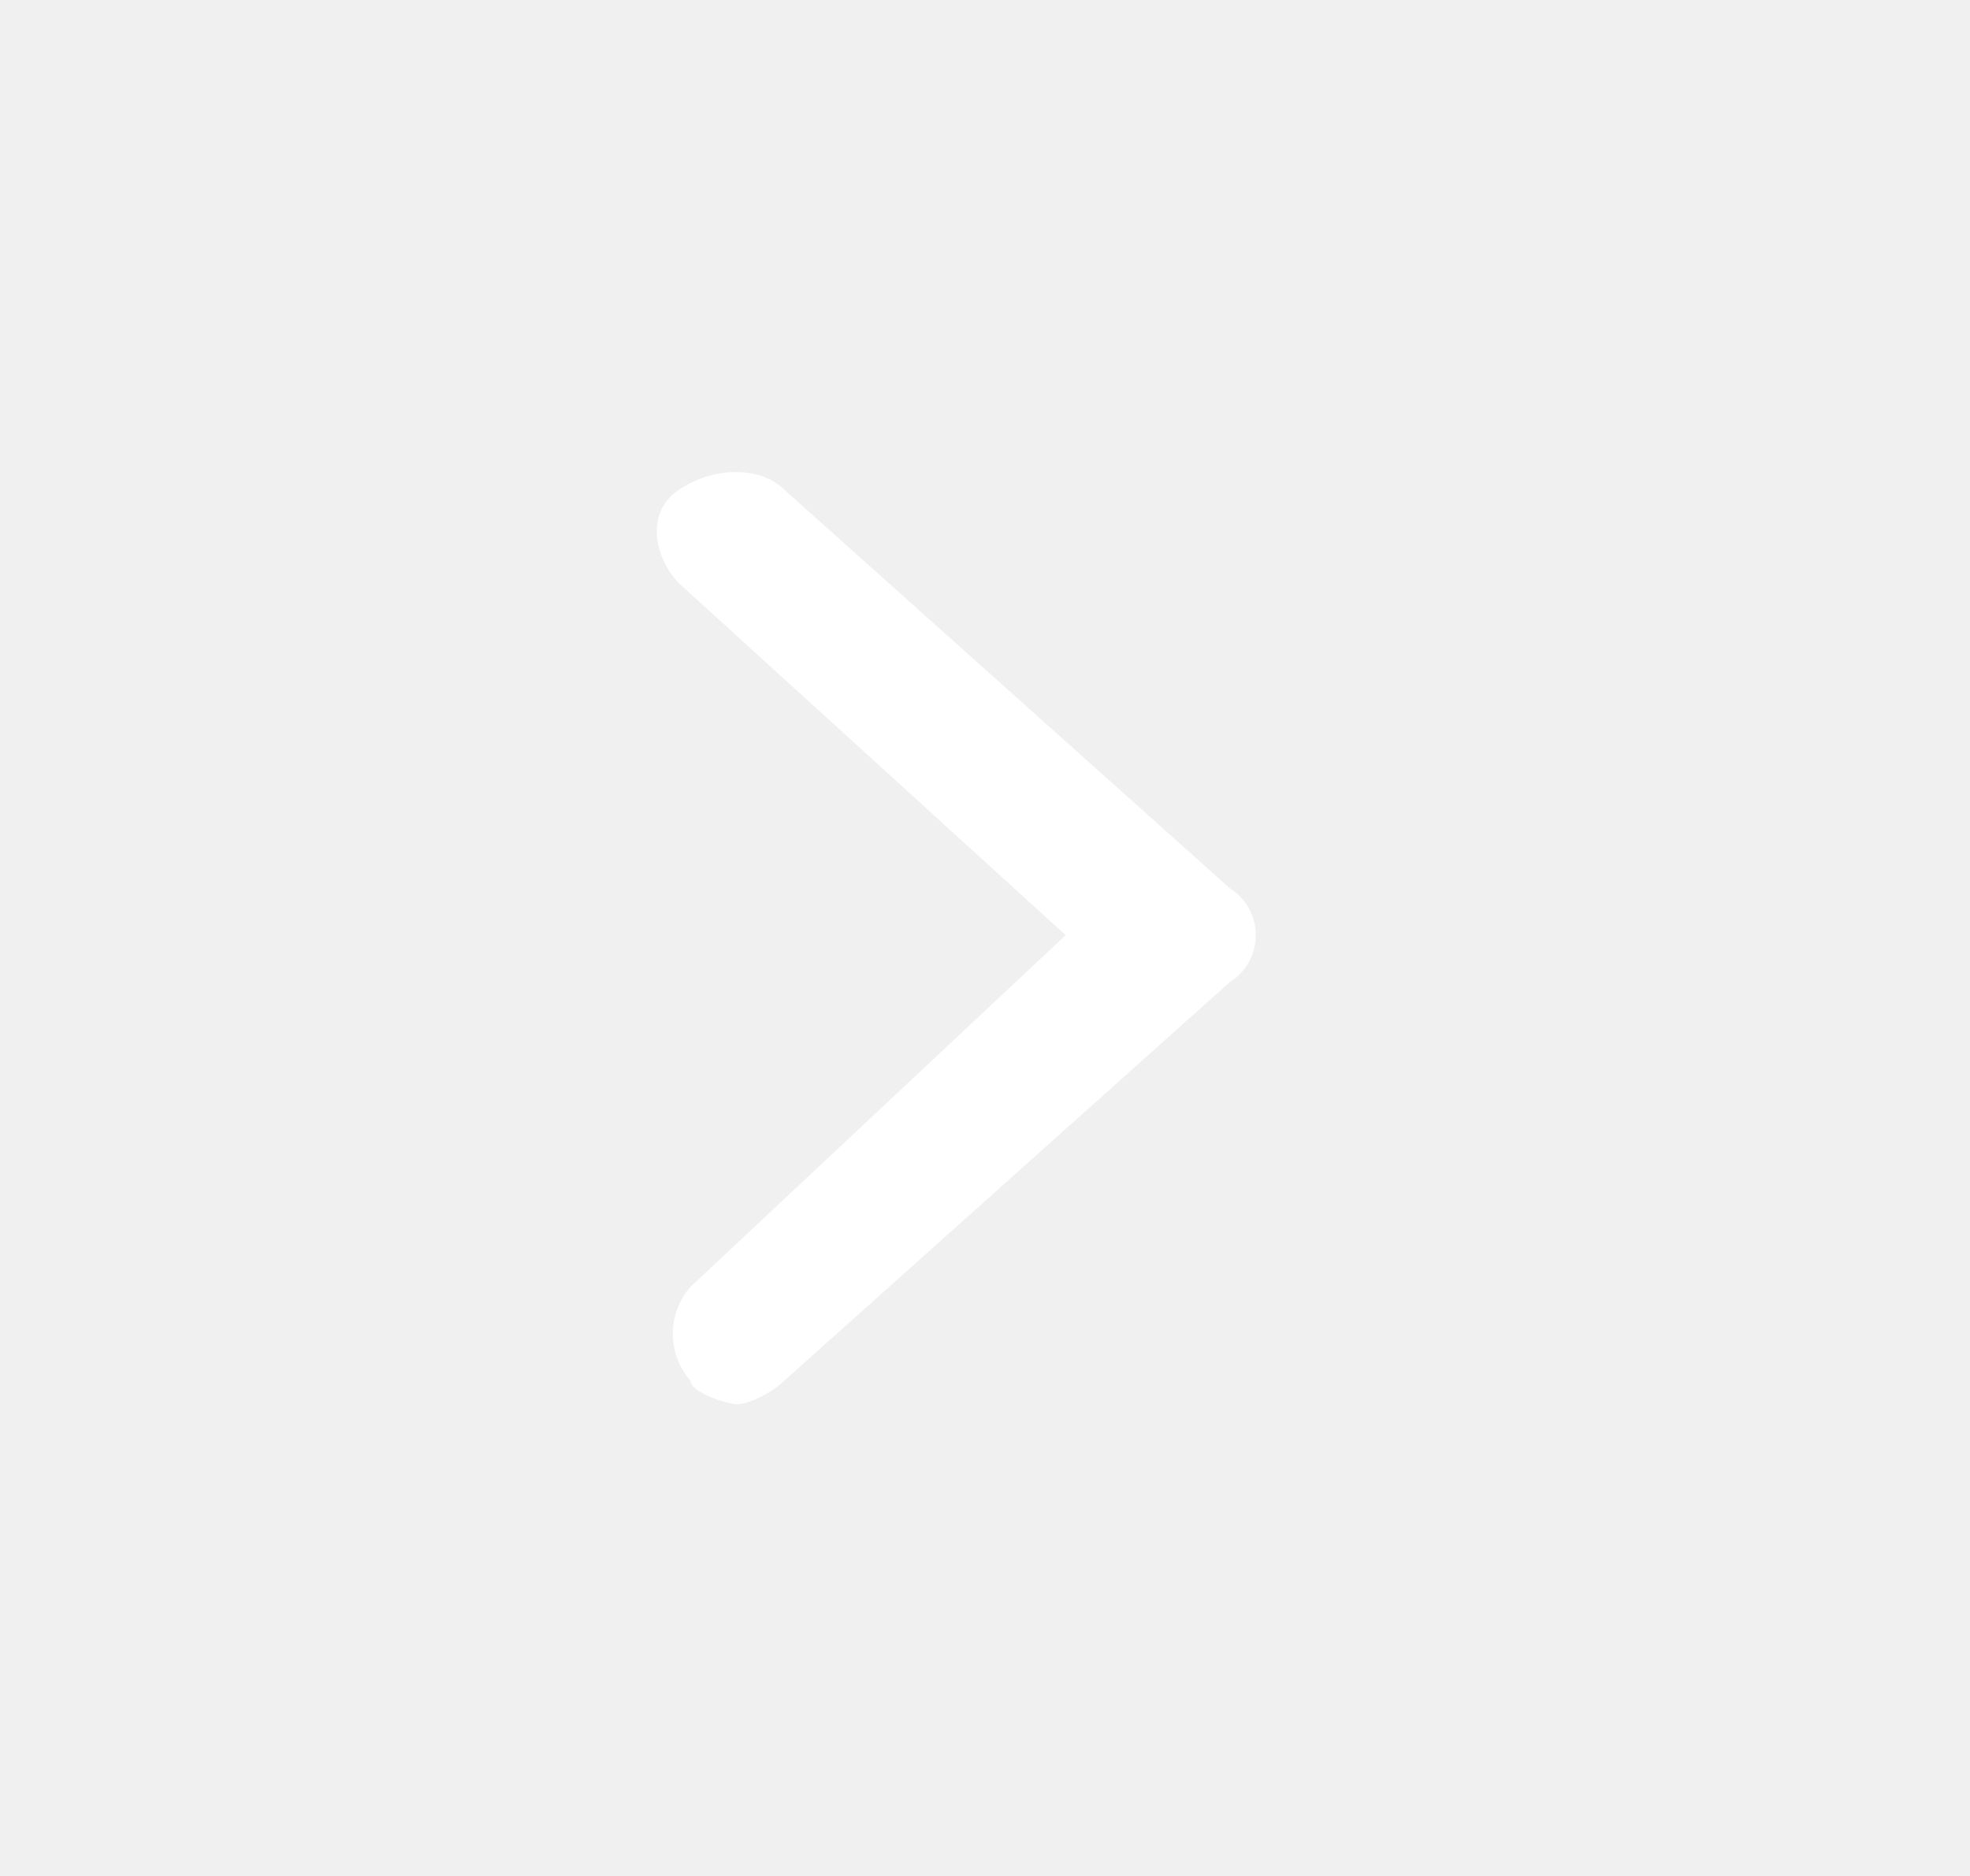
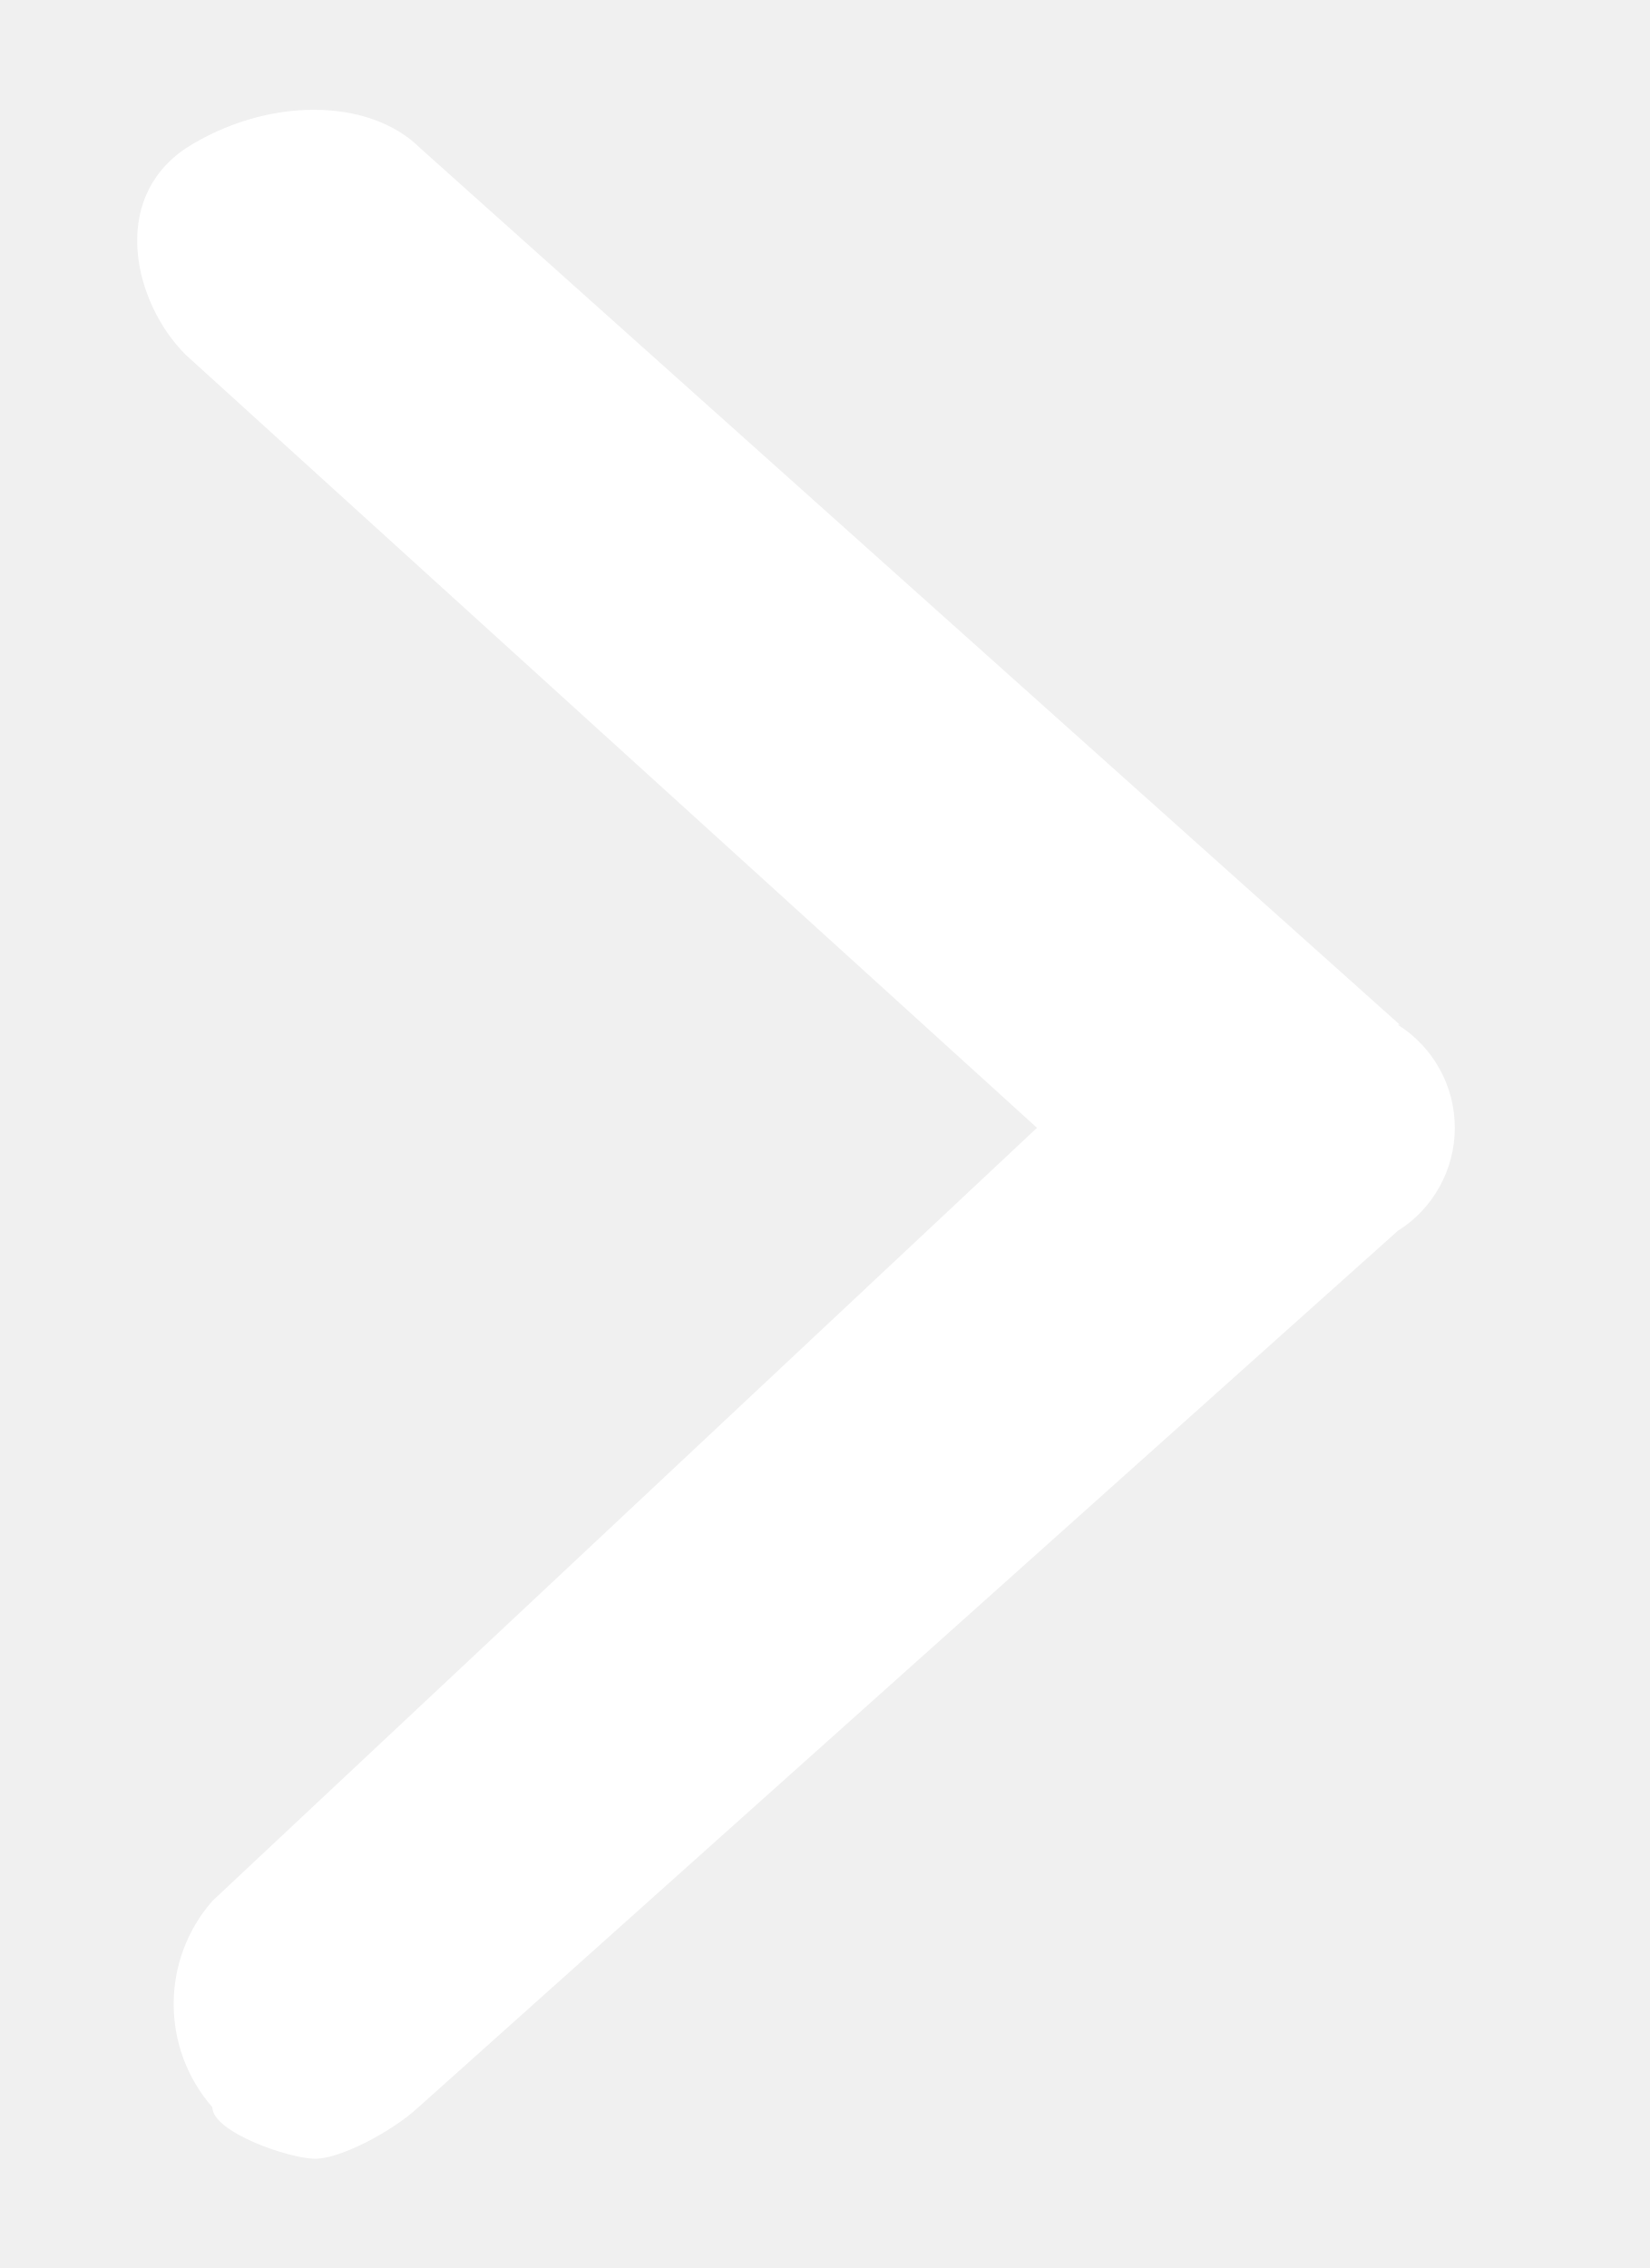
- <svg xmlns="http://www.w3.org/2000/svg" width="21" height="20" fill="none">
-   <path d="M13.11 9.47 8.36 5.22c-.25-.25-.75-.25-1.12 0-.38.25-.25.75 0 1l4.12 3.75-4 3.75a.76.76 0 0 0 0 1c0 .12.38.25.5.25.13 0 .38-.13.5-.25l4.75-4.25a.59.59 0 0 0 0-1Z" fill="white" />
+ <svg xmlns="http://www.w3.org/2000/svg" width="8" height="11" viewBox="0 0 8 11" fill="none">
+   <path d="M6.79 4.97 2.04.72C1.79.47 1.29.47.9.72c-.37.25-.25.75 0 1l4.13 3.75-4 3.75a.76.76 0 0 0 0 1c0 .12.37.25.5.25.12 0 .37-.13.5-.25l4.75-4.25a.59.59 0 0 0 0-1Z" fill="#fff" />
</svg>
